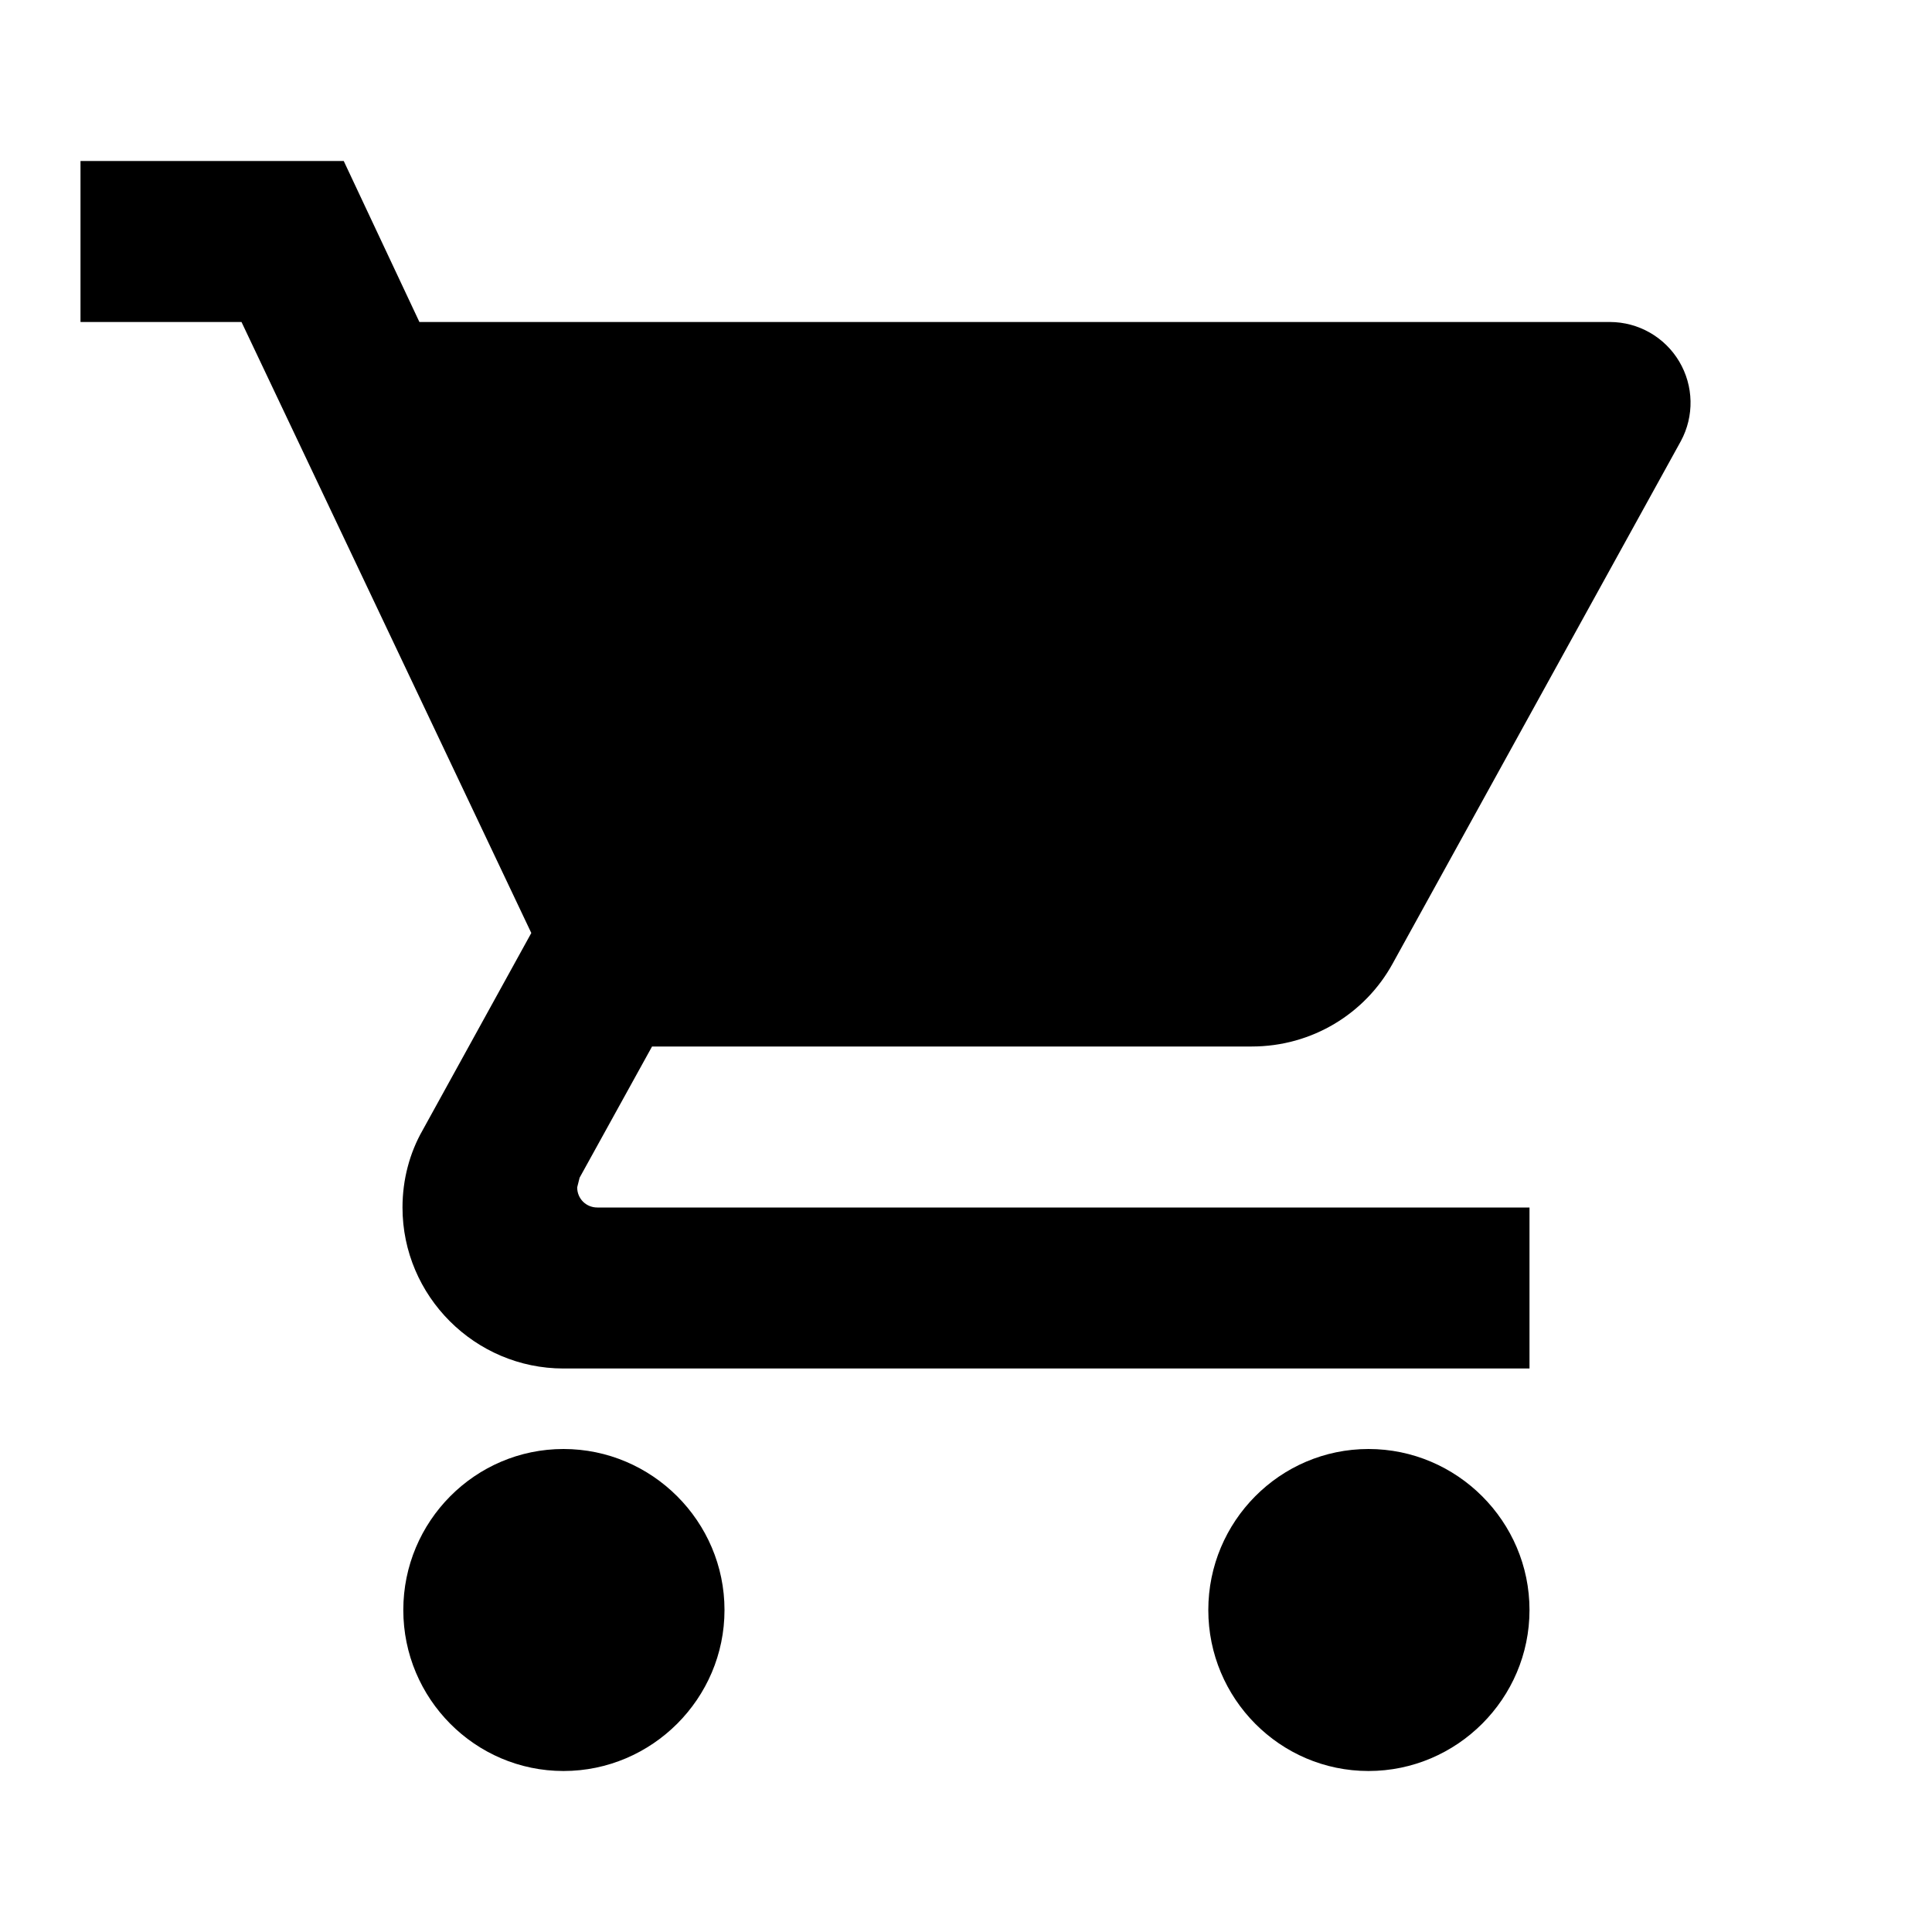
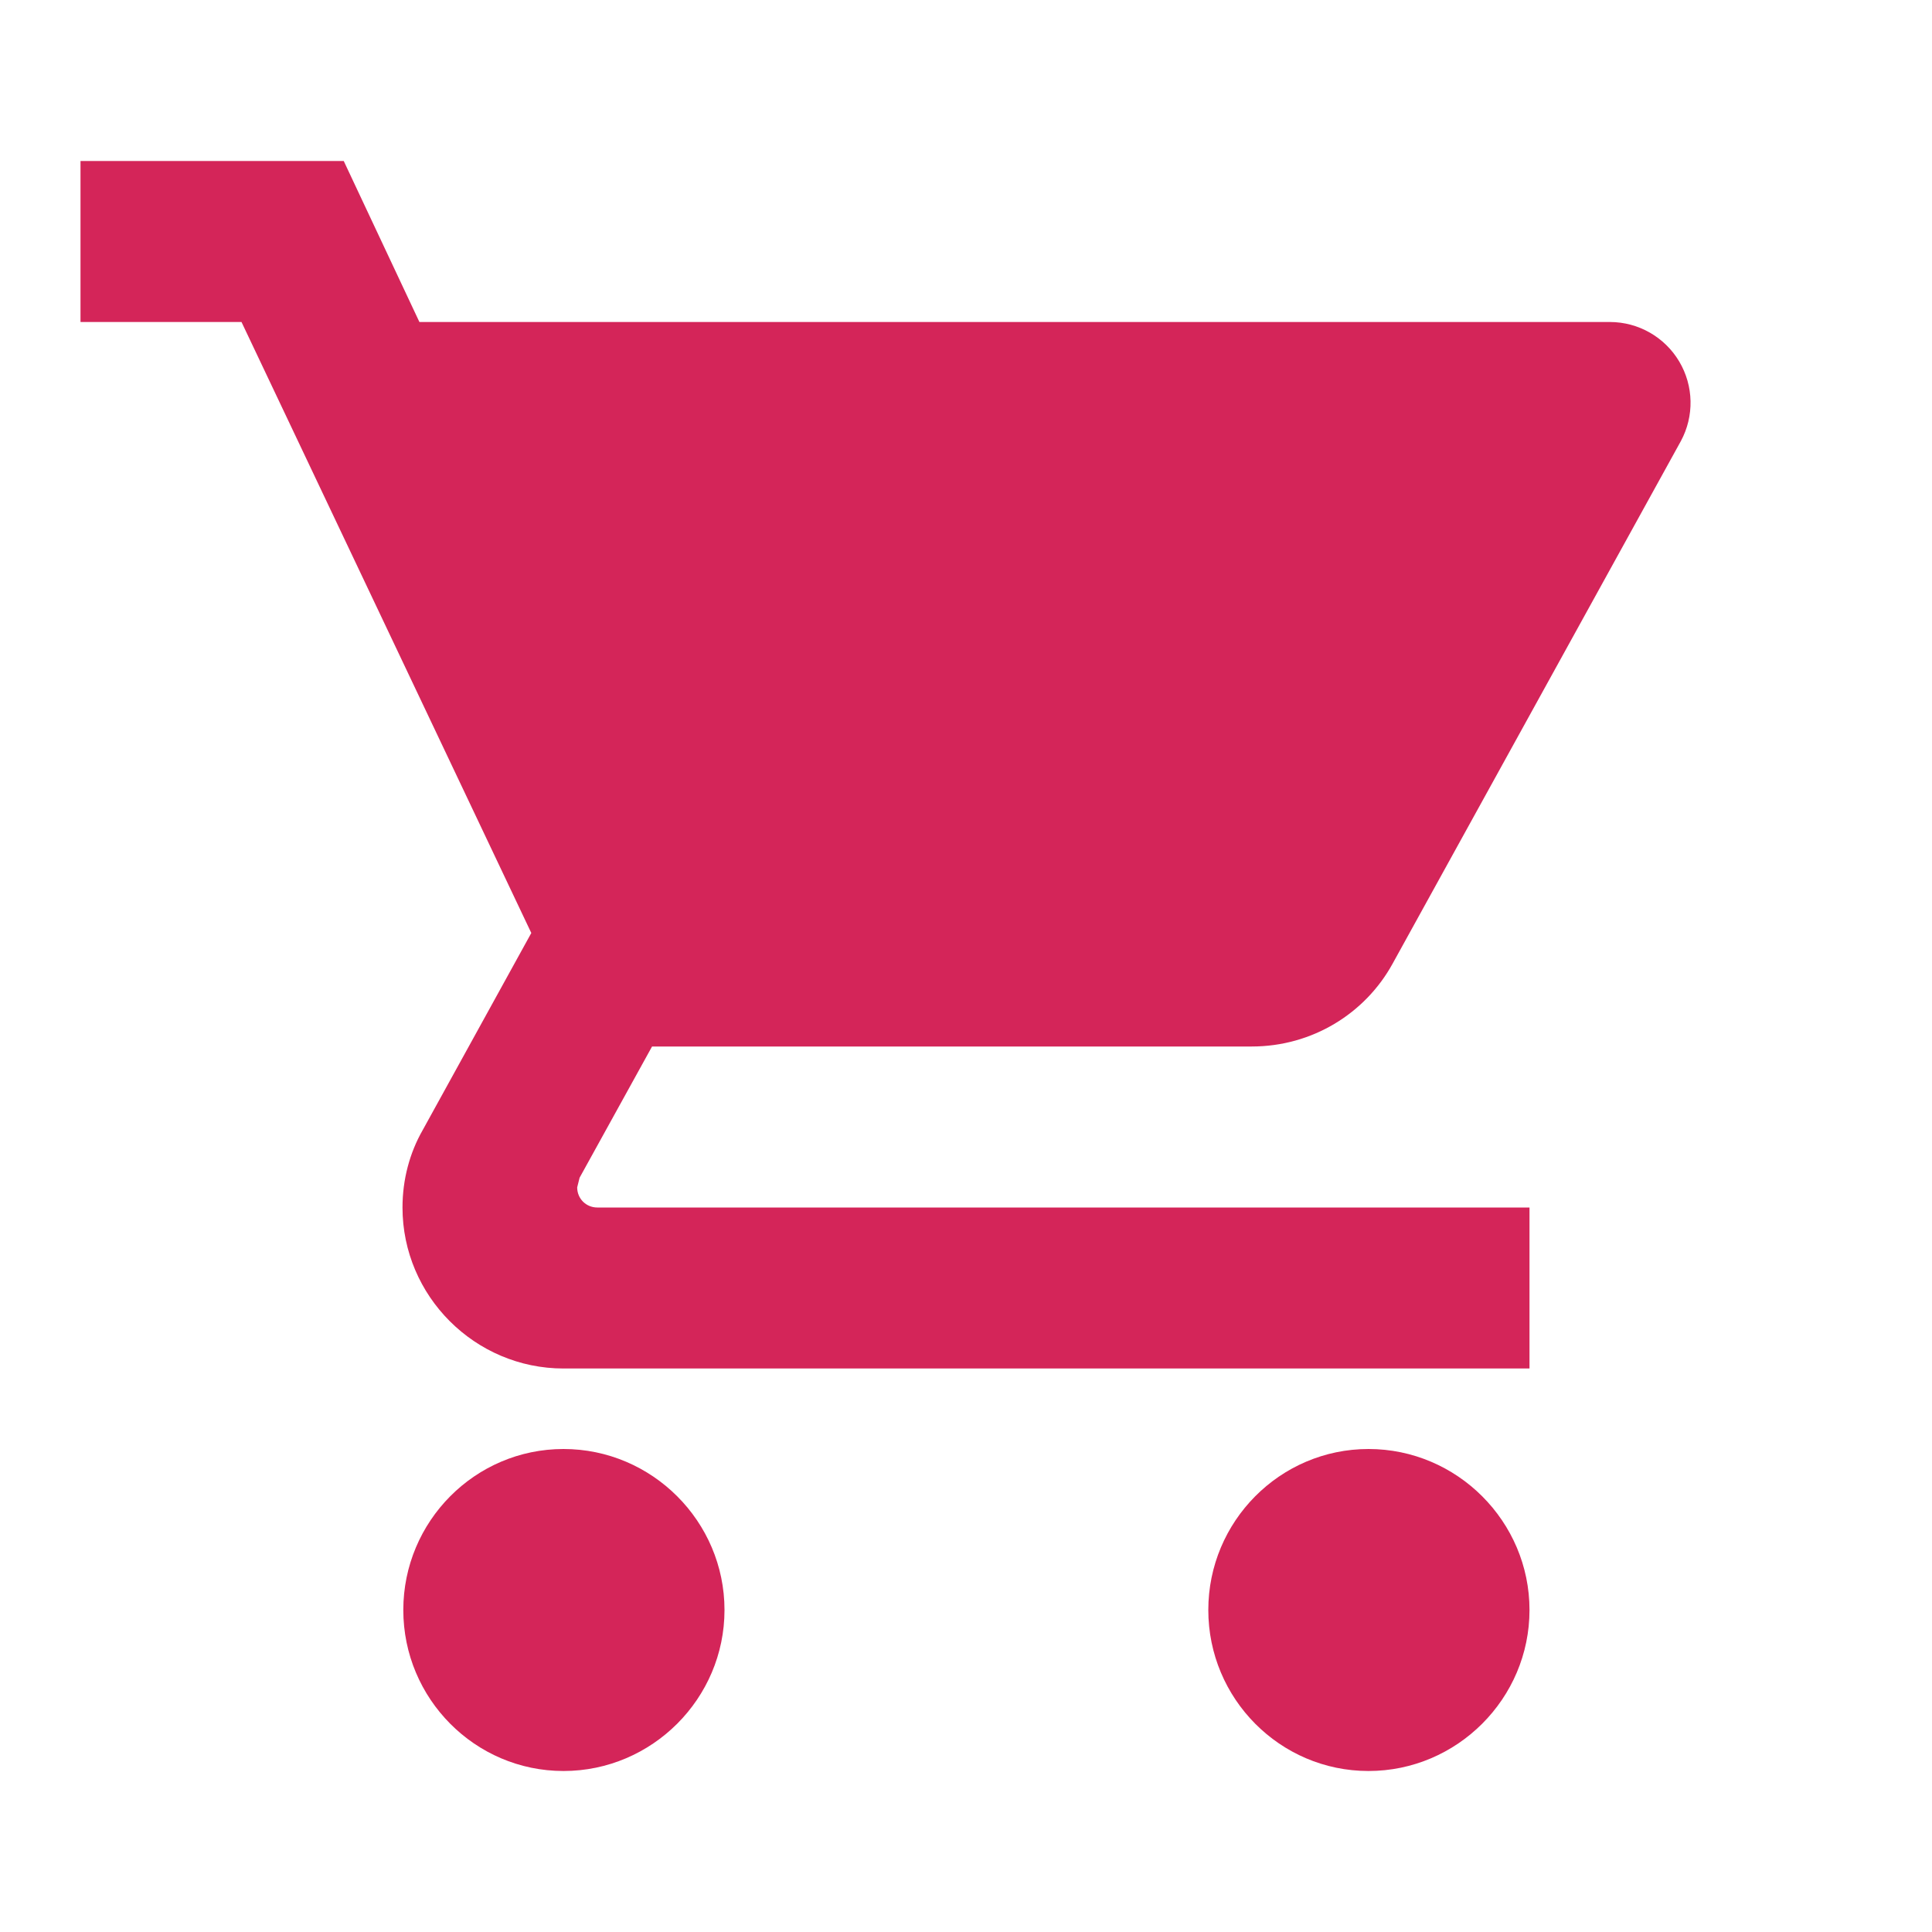
- <svg xmlns="http://www.w3.org/2000/svg" version="1.1" id="Layer_1" focusable="false" x="0px" y="0px" viewBox="0 0 24 24" style="enable-background:new 0 0 24 24;" xml:space="preserve">
+ <svg xmlns="http://www.w3.org/2000/svg" version="1.1" fill="#d42559" id="Layer_1" focusable="false" x="0px" y="0px" viewBox="0 0 24 24" style="enable-background:new 0 0 24 24;" xml:space="preserve">
  <path d="M7 18c-1.1 0-1.99.9-1.99 2S5.9 22 7 22s2-.9 2-2-.9-2-2-2zM1 2v2h2l3.6 7.59-1.35 2.45c-.16.28-.25.61-.25.96 0 1.1.9 2 2 2h12v-2H7.42c-.14 0-.25-.11-.25-.25l.03-.12.9-1.63h7.45c.75 0 1.41-.41 1.75-1.03l3.58-6.49A1.003 1.003 0 0 0 20 4H5.21l-.94-2H1zm16 16c-1.1 0-1.99.9-1.99 2s.89 2 1.99 2 2-.9 2-2-.9-2-2-2z" />
</svg>
